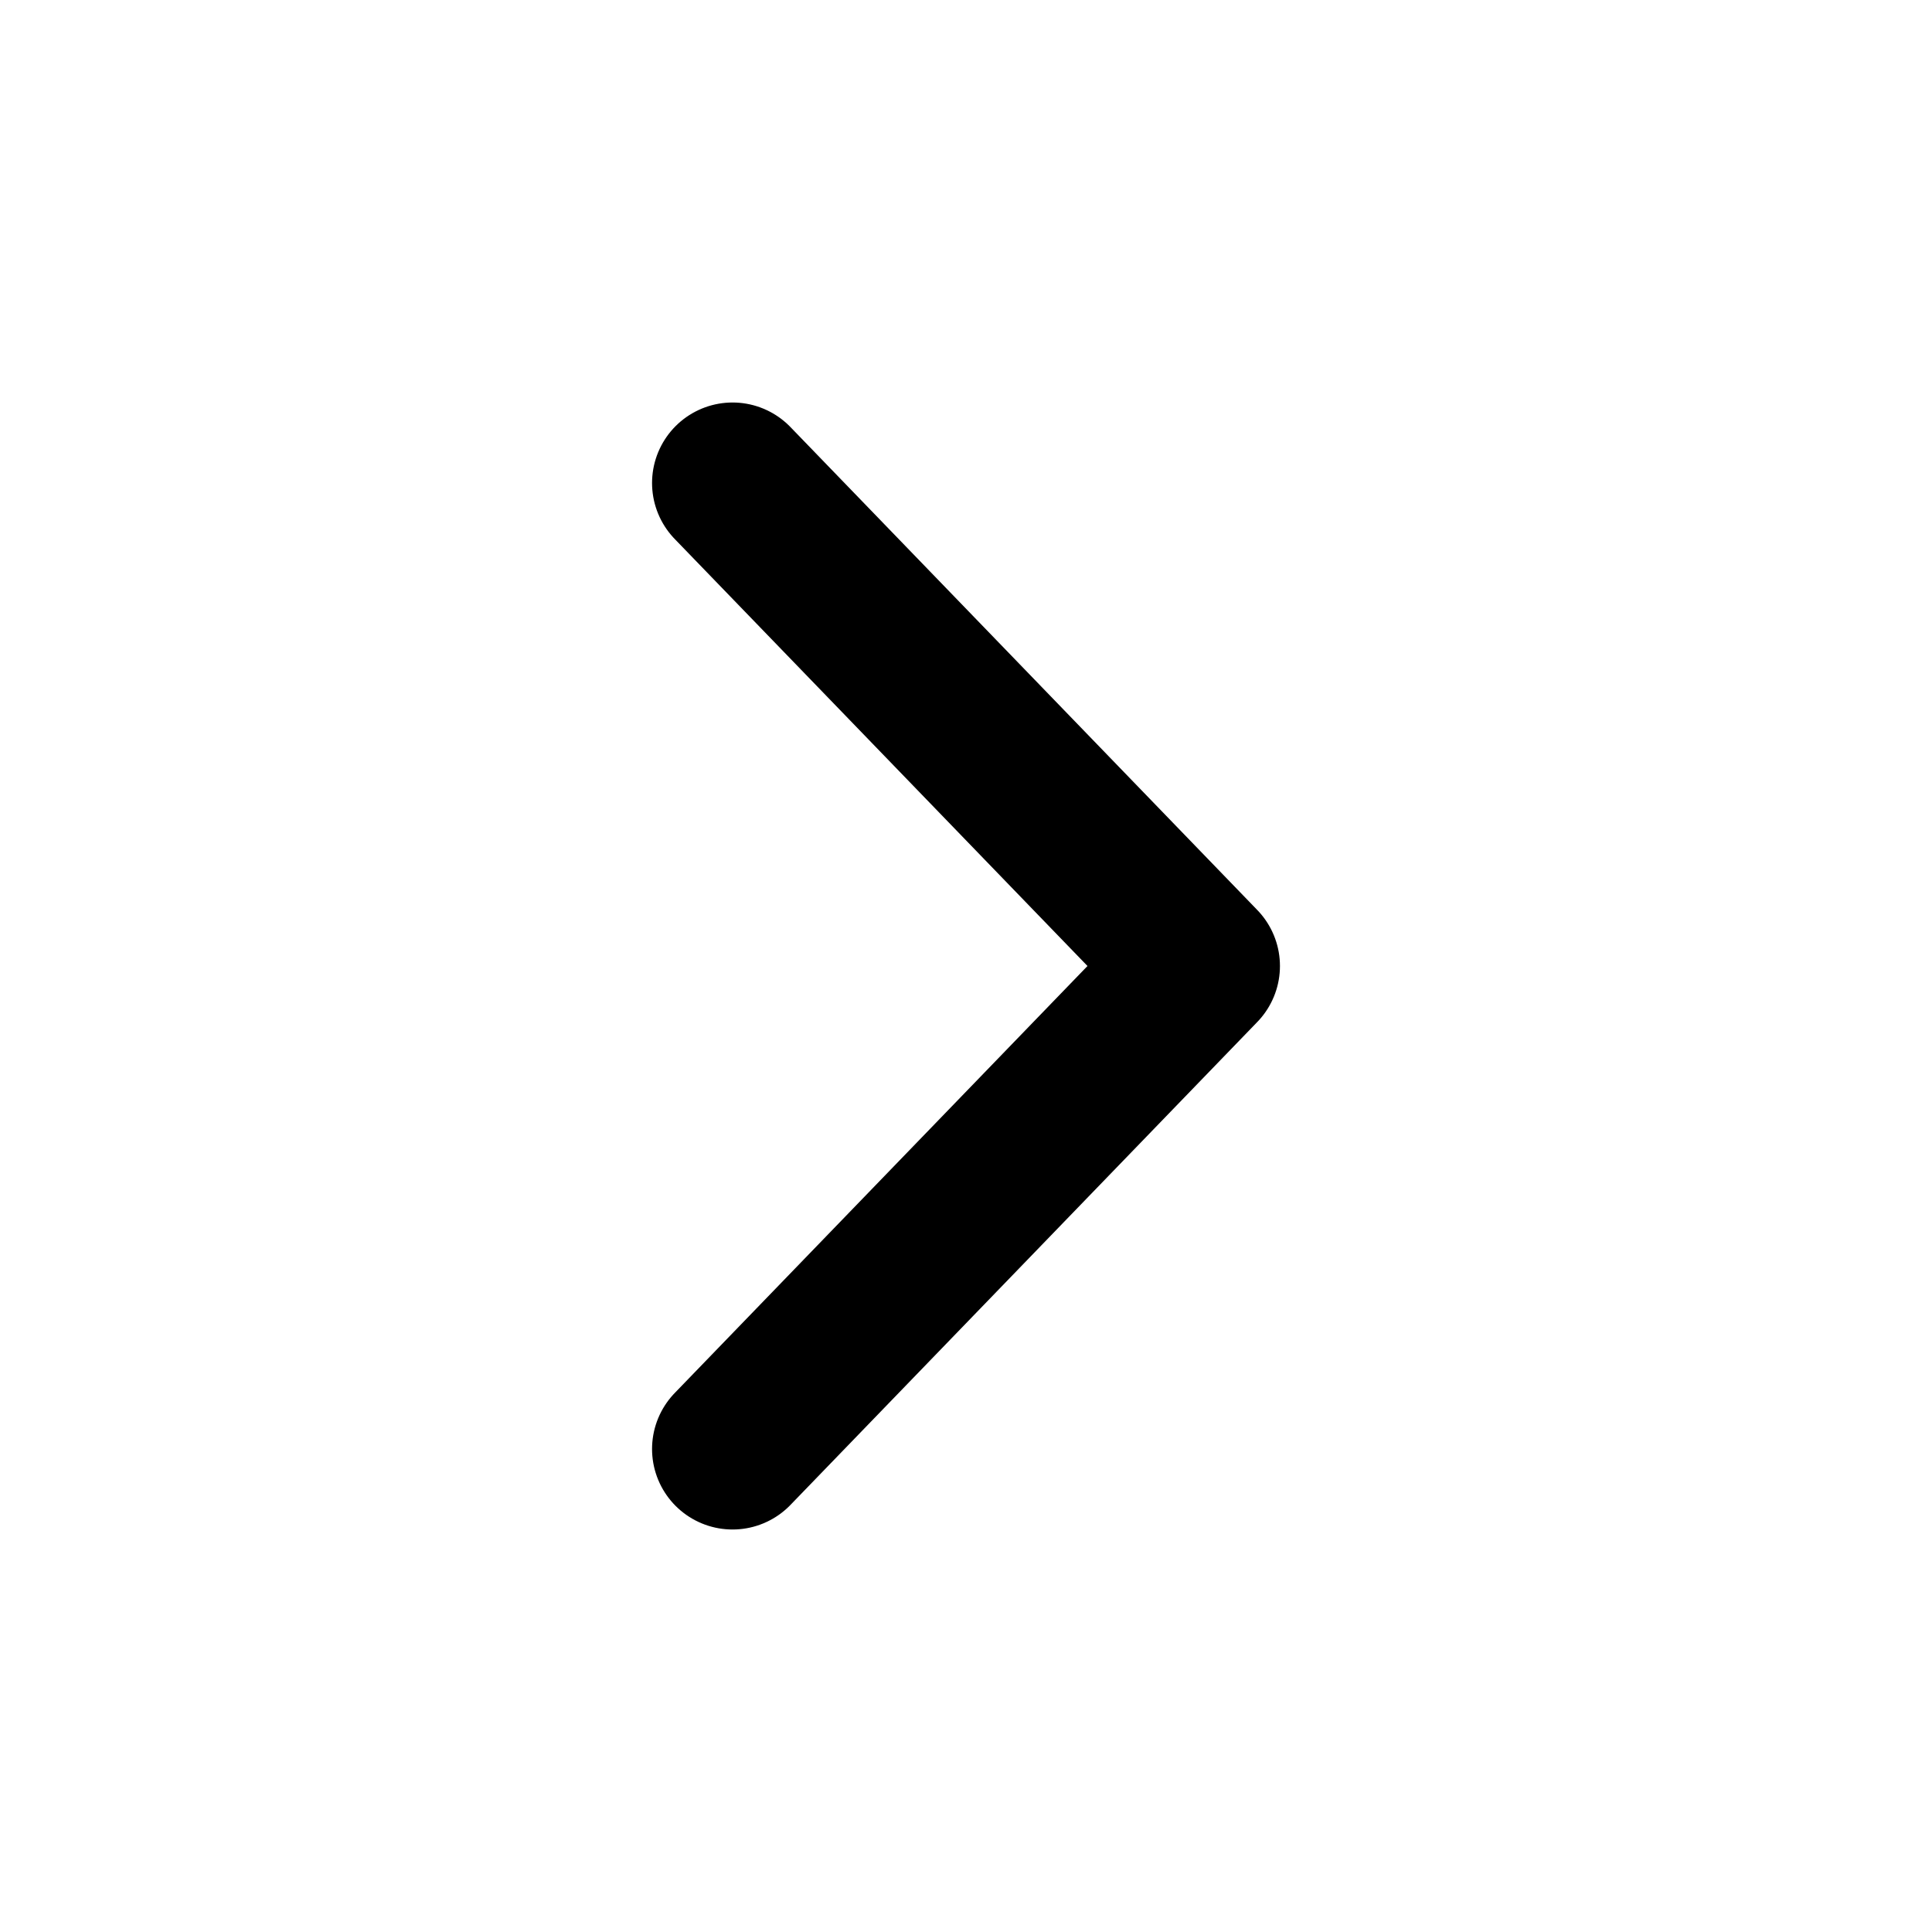
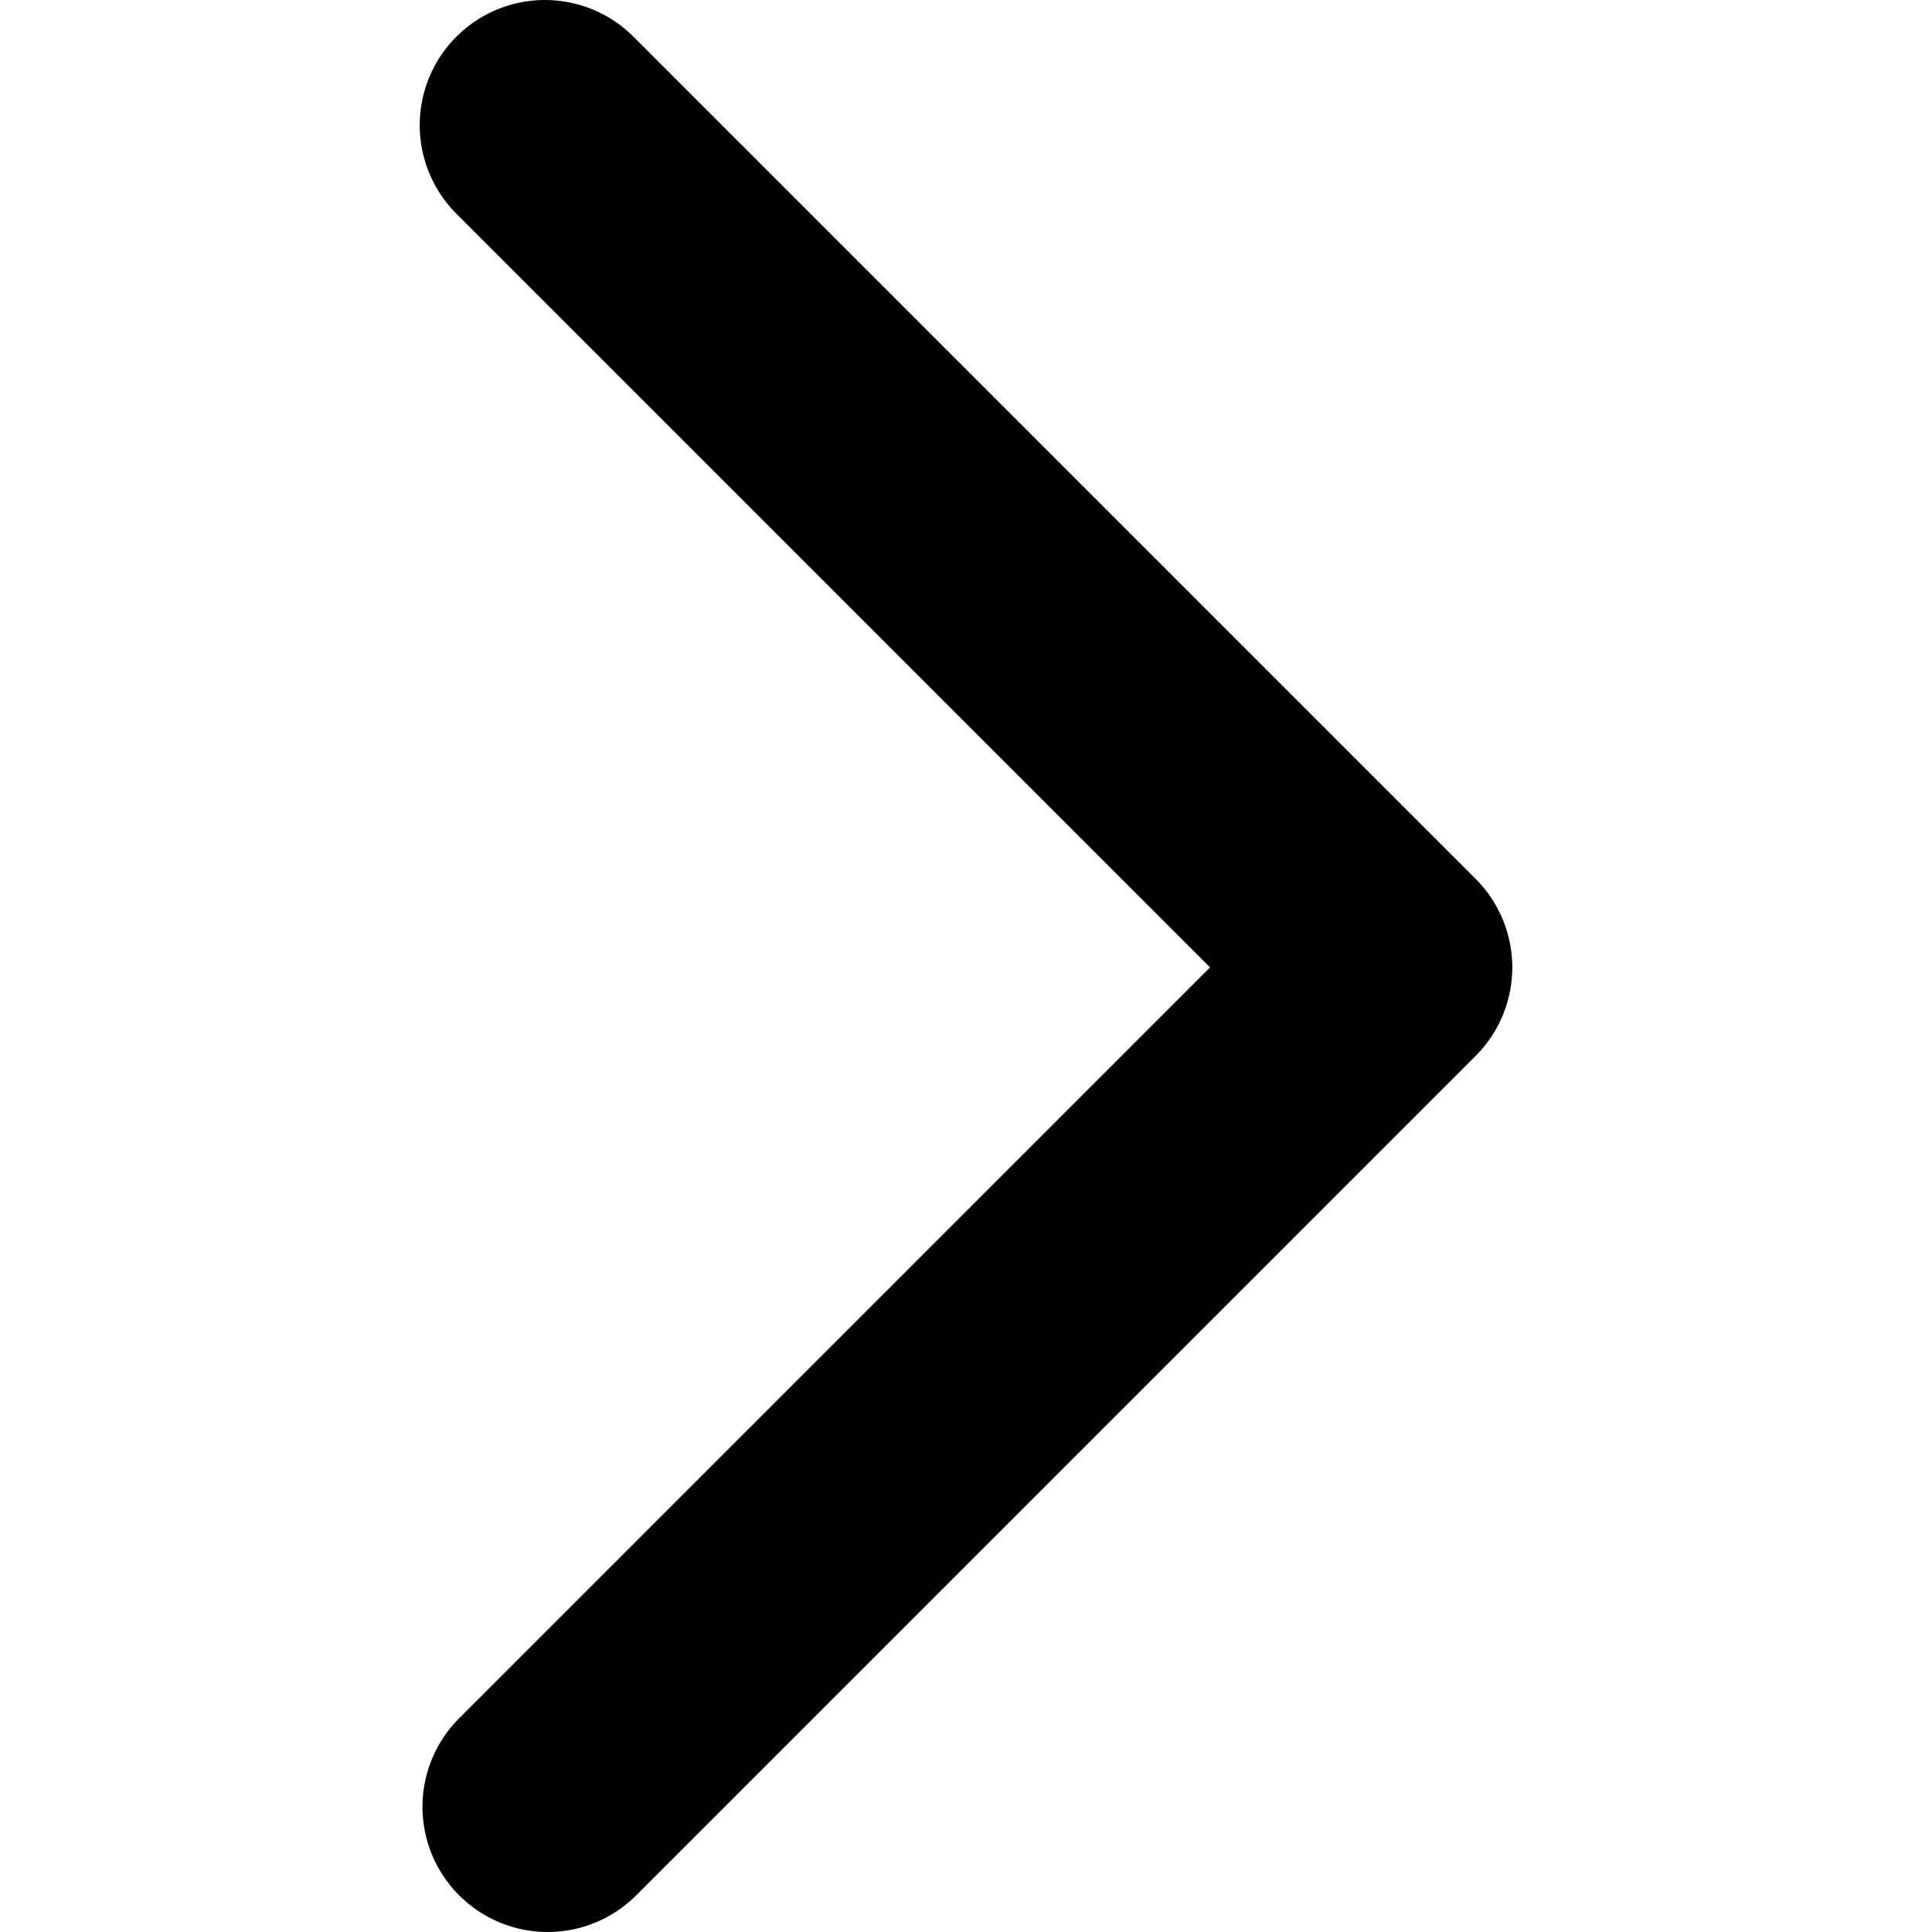
- <svg xmlns="http://www.w3.org/2000/svg" viewBox="0 0 24 24" width="24" height="24" stroke="currentColor">
-   <path d="M9.1,18,12,15l2.9-3L12,9,9.1,6" fill="none" stroke-linecap="round" stroke-linejoin="round" stroke-width="2" />
+ <svg xmlns="http://www.w3.org/2000/svg" viewBox="0 0 8.727 15.432" width="24" height="24" stroke="currentColor">
+   <polyline points="1 1 7.727 7.727 1.022 14.432" fill="none" stroke-linecap="round" stroke-linejoin="round" stroke-width="2" />
</svg>
